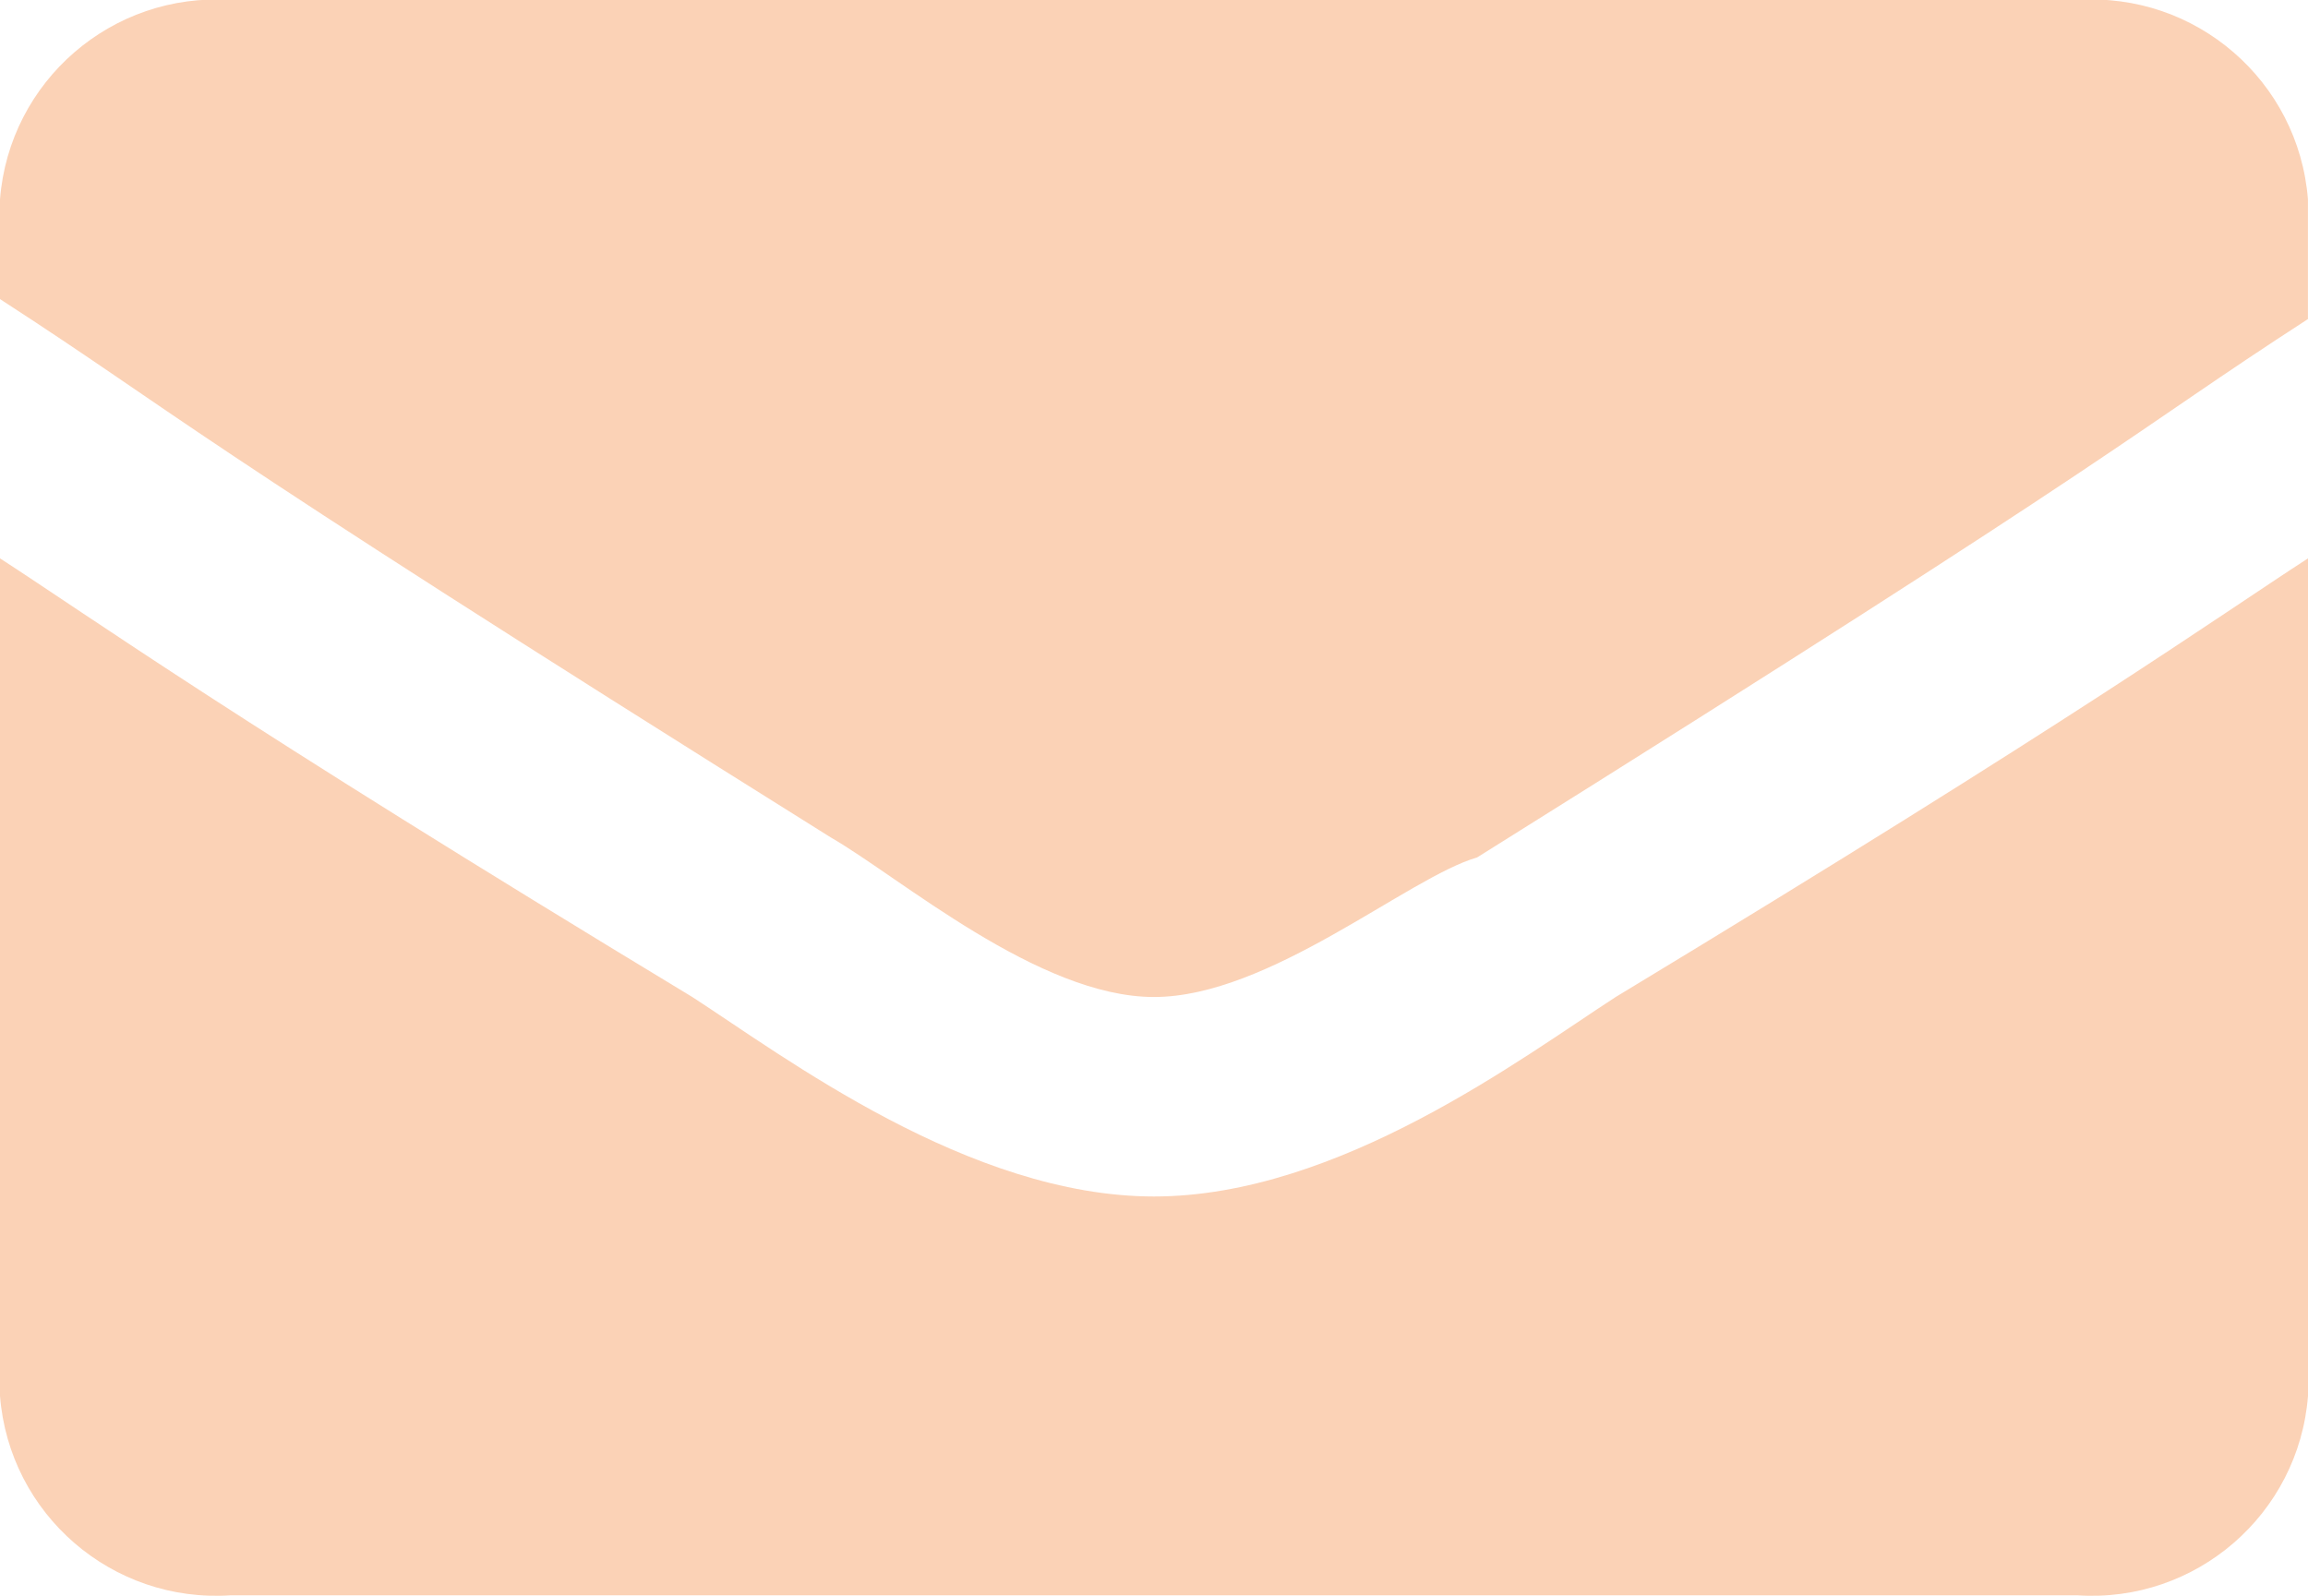
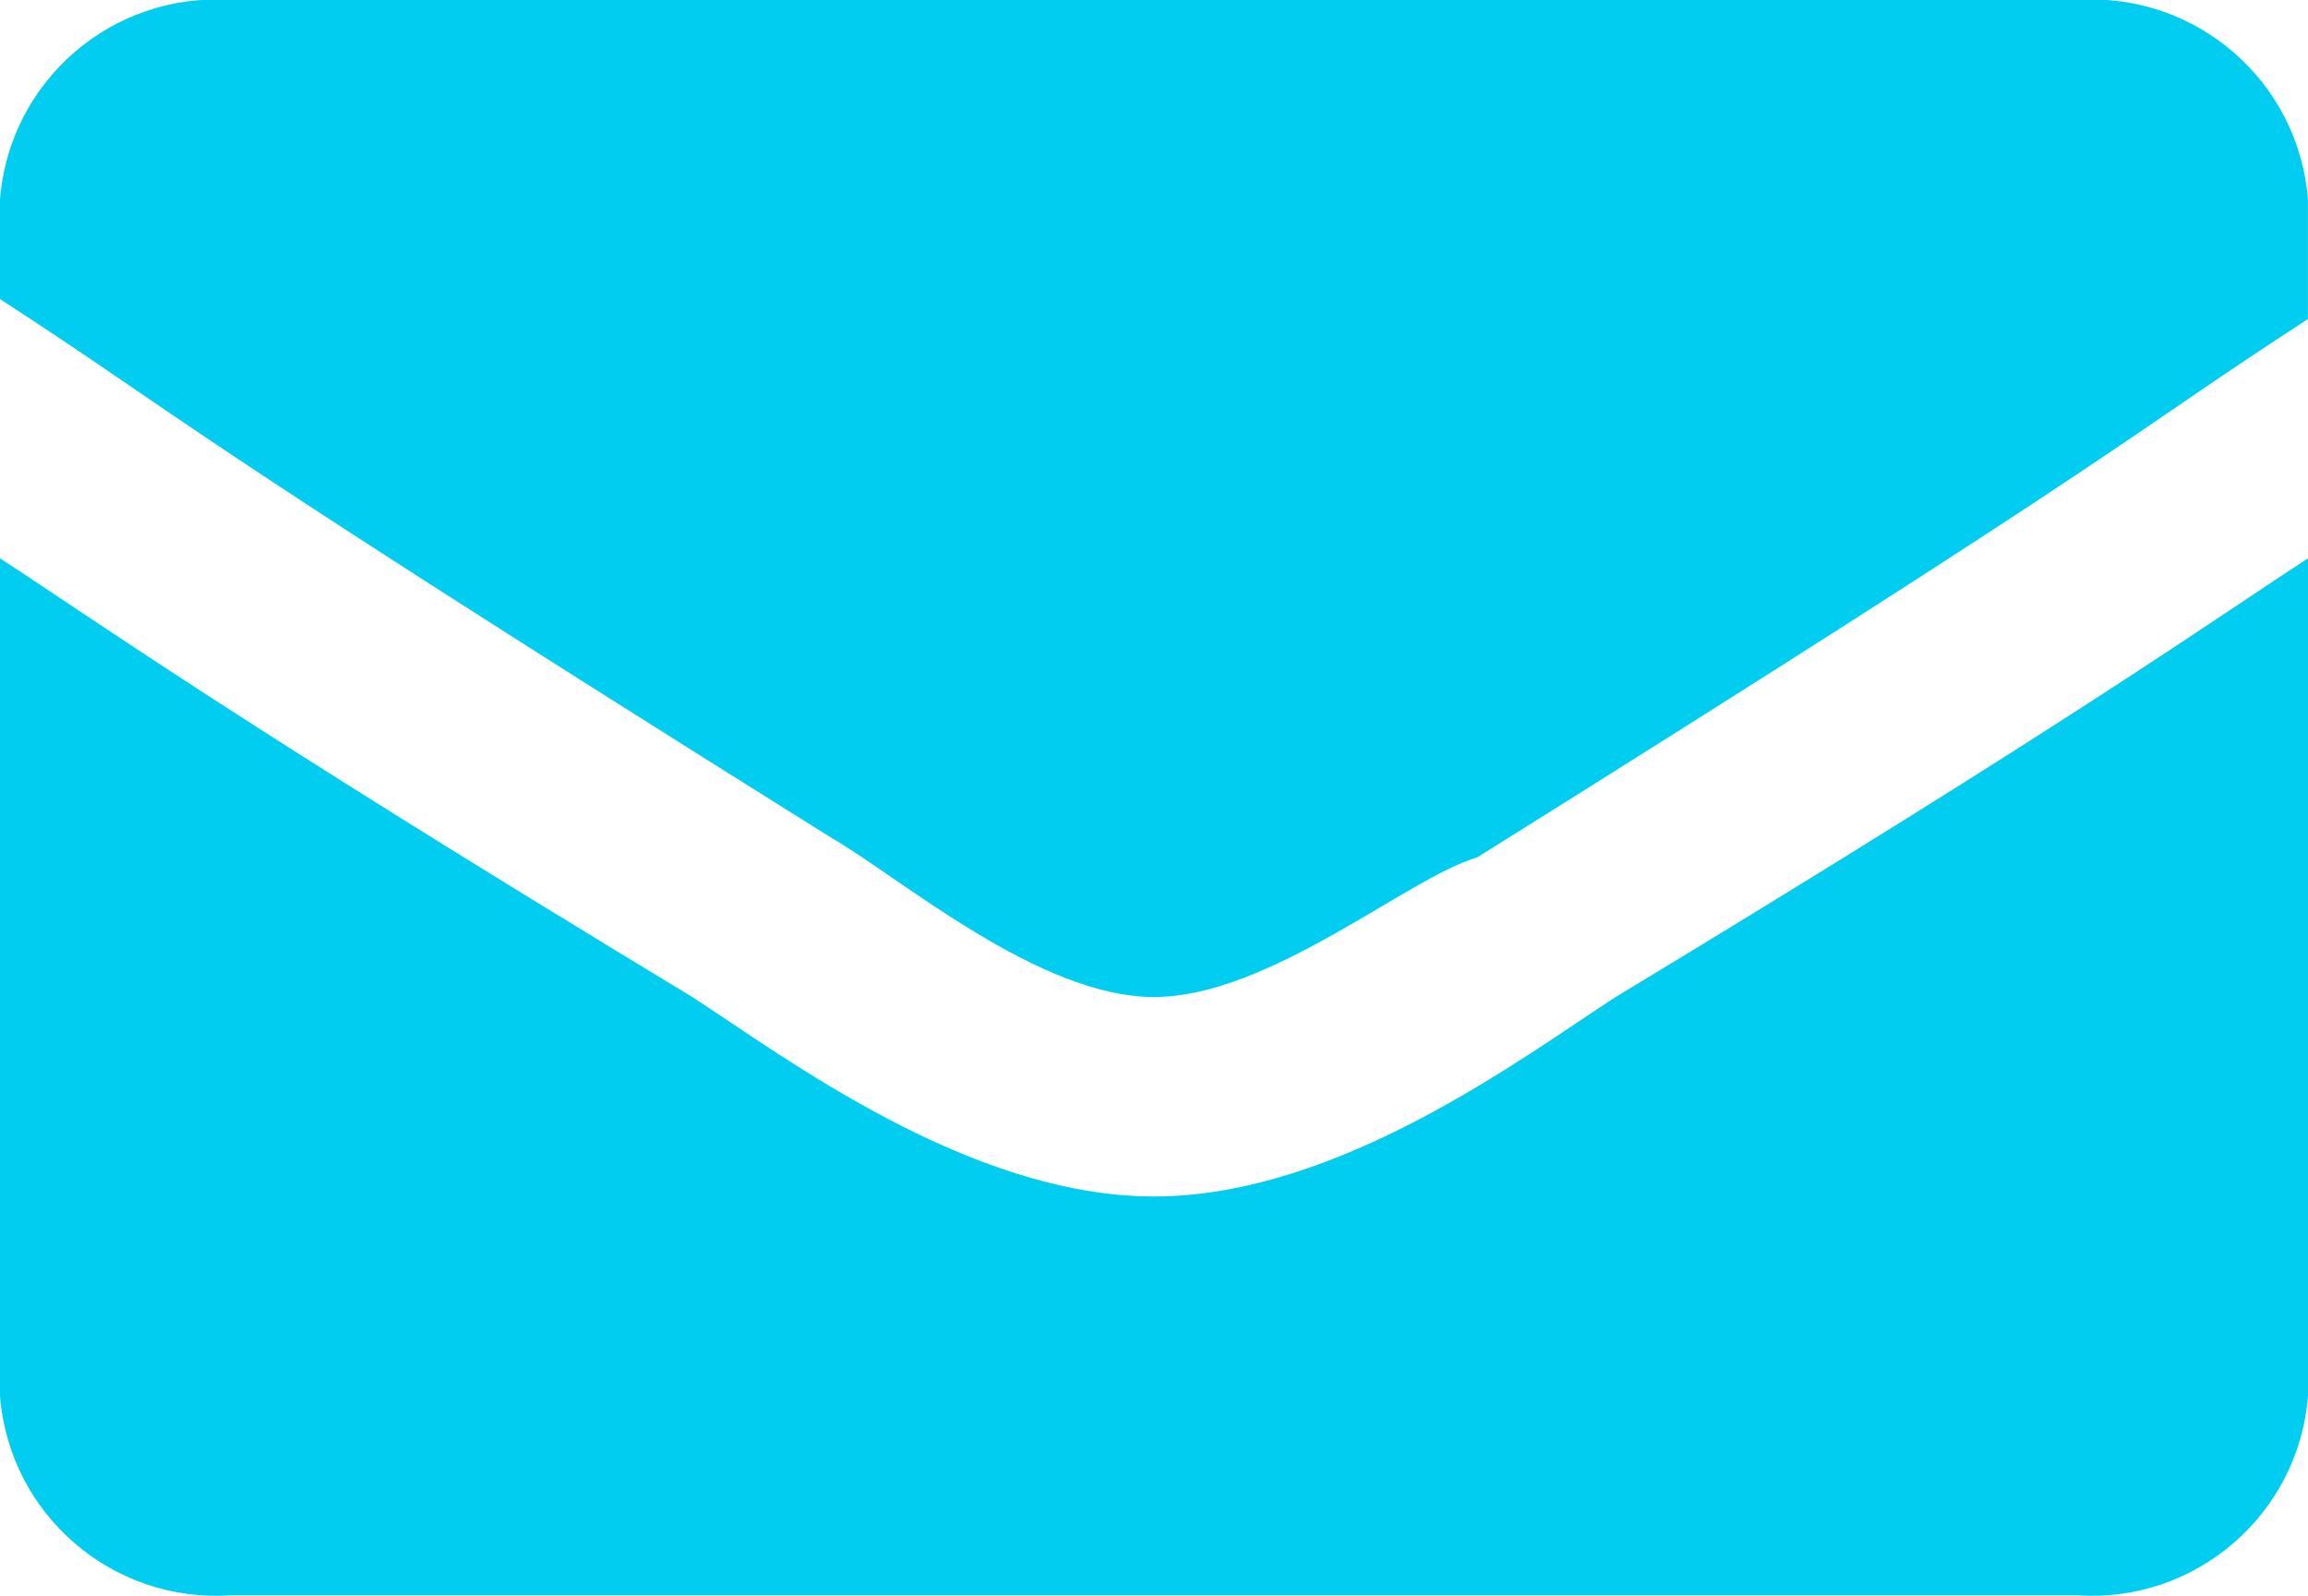
<svg xmlns="http://www.w3.org/2000/svg" width="39.057" height="27" viewBox="0 0 39.057 27">
-   <path id="Icon_awesome-mail-bulk" data-name="Icon awesome-mail-bulk" d="M19.528,38.25c-3.125,0-6.249-2.362-7.811-3.375C3.906,30.15,1.562,28.462,0,27.45V41.625A3.67,3.67,0,0,0,3.906,45H35.151a3.67,3.67,0,0,0,3.906-3.375V27.45c-1.562,1.012-3.906,2.7-11.717,7.425C25.777,35.887,22.653,38.25,19.528,38.25ZM35.151,18H3.906A3.67,3.67,0,0,0,0,21.375v1.687c3.125,2.025,2.734,2.025,14.06,9.112,1.172.675,3.515,2.7,5.468,2.7s4.3-2.025,5.468-2.362c11.326-7.087,10.936-7.087,14.06-9.112V21.375A3.67,3.67,0,0,0,35.151,18Z" transform="translate(0 -18)" fill="#fbd2b6" />
+   <path id="Icon_awesome-mail-bulk" data-name="Icon awesome-mail-bulk" d="M19.528,38.25c-3.125,0-6.249-2.362-7.811-3.375C3.906,30.15,1.562,28.462,0,27.45V41.625A3.67,3.67,0,0,0,3.906,45H35.151a3.67,3.67,0,0,0,3.906-3.375V27.45c-1.562,1.012-3.906,2.7-11.717,7.425C25.777,35.887,22.653,38.25,19.528,38.25ZM35.151,18H3.906A3.67,3.67,0,0,0,0,21.375v1.687c3.125,2.025,2.734,2.025,14.06,9.112,1.172.675,3.515,2.7,5.468,2.7s4.3-2.025,5.468-2.362c11.326-7.087,10.936-7.087,14.06-9.112V21.375A3.67,3.67,0,0,0,35.151,18Z" transform="translate(0 -18)" fill="#00cdef" />
</svg>
